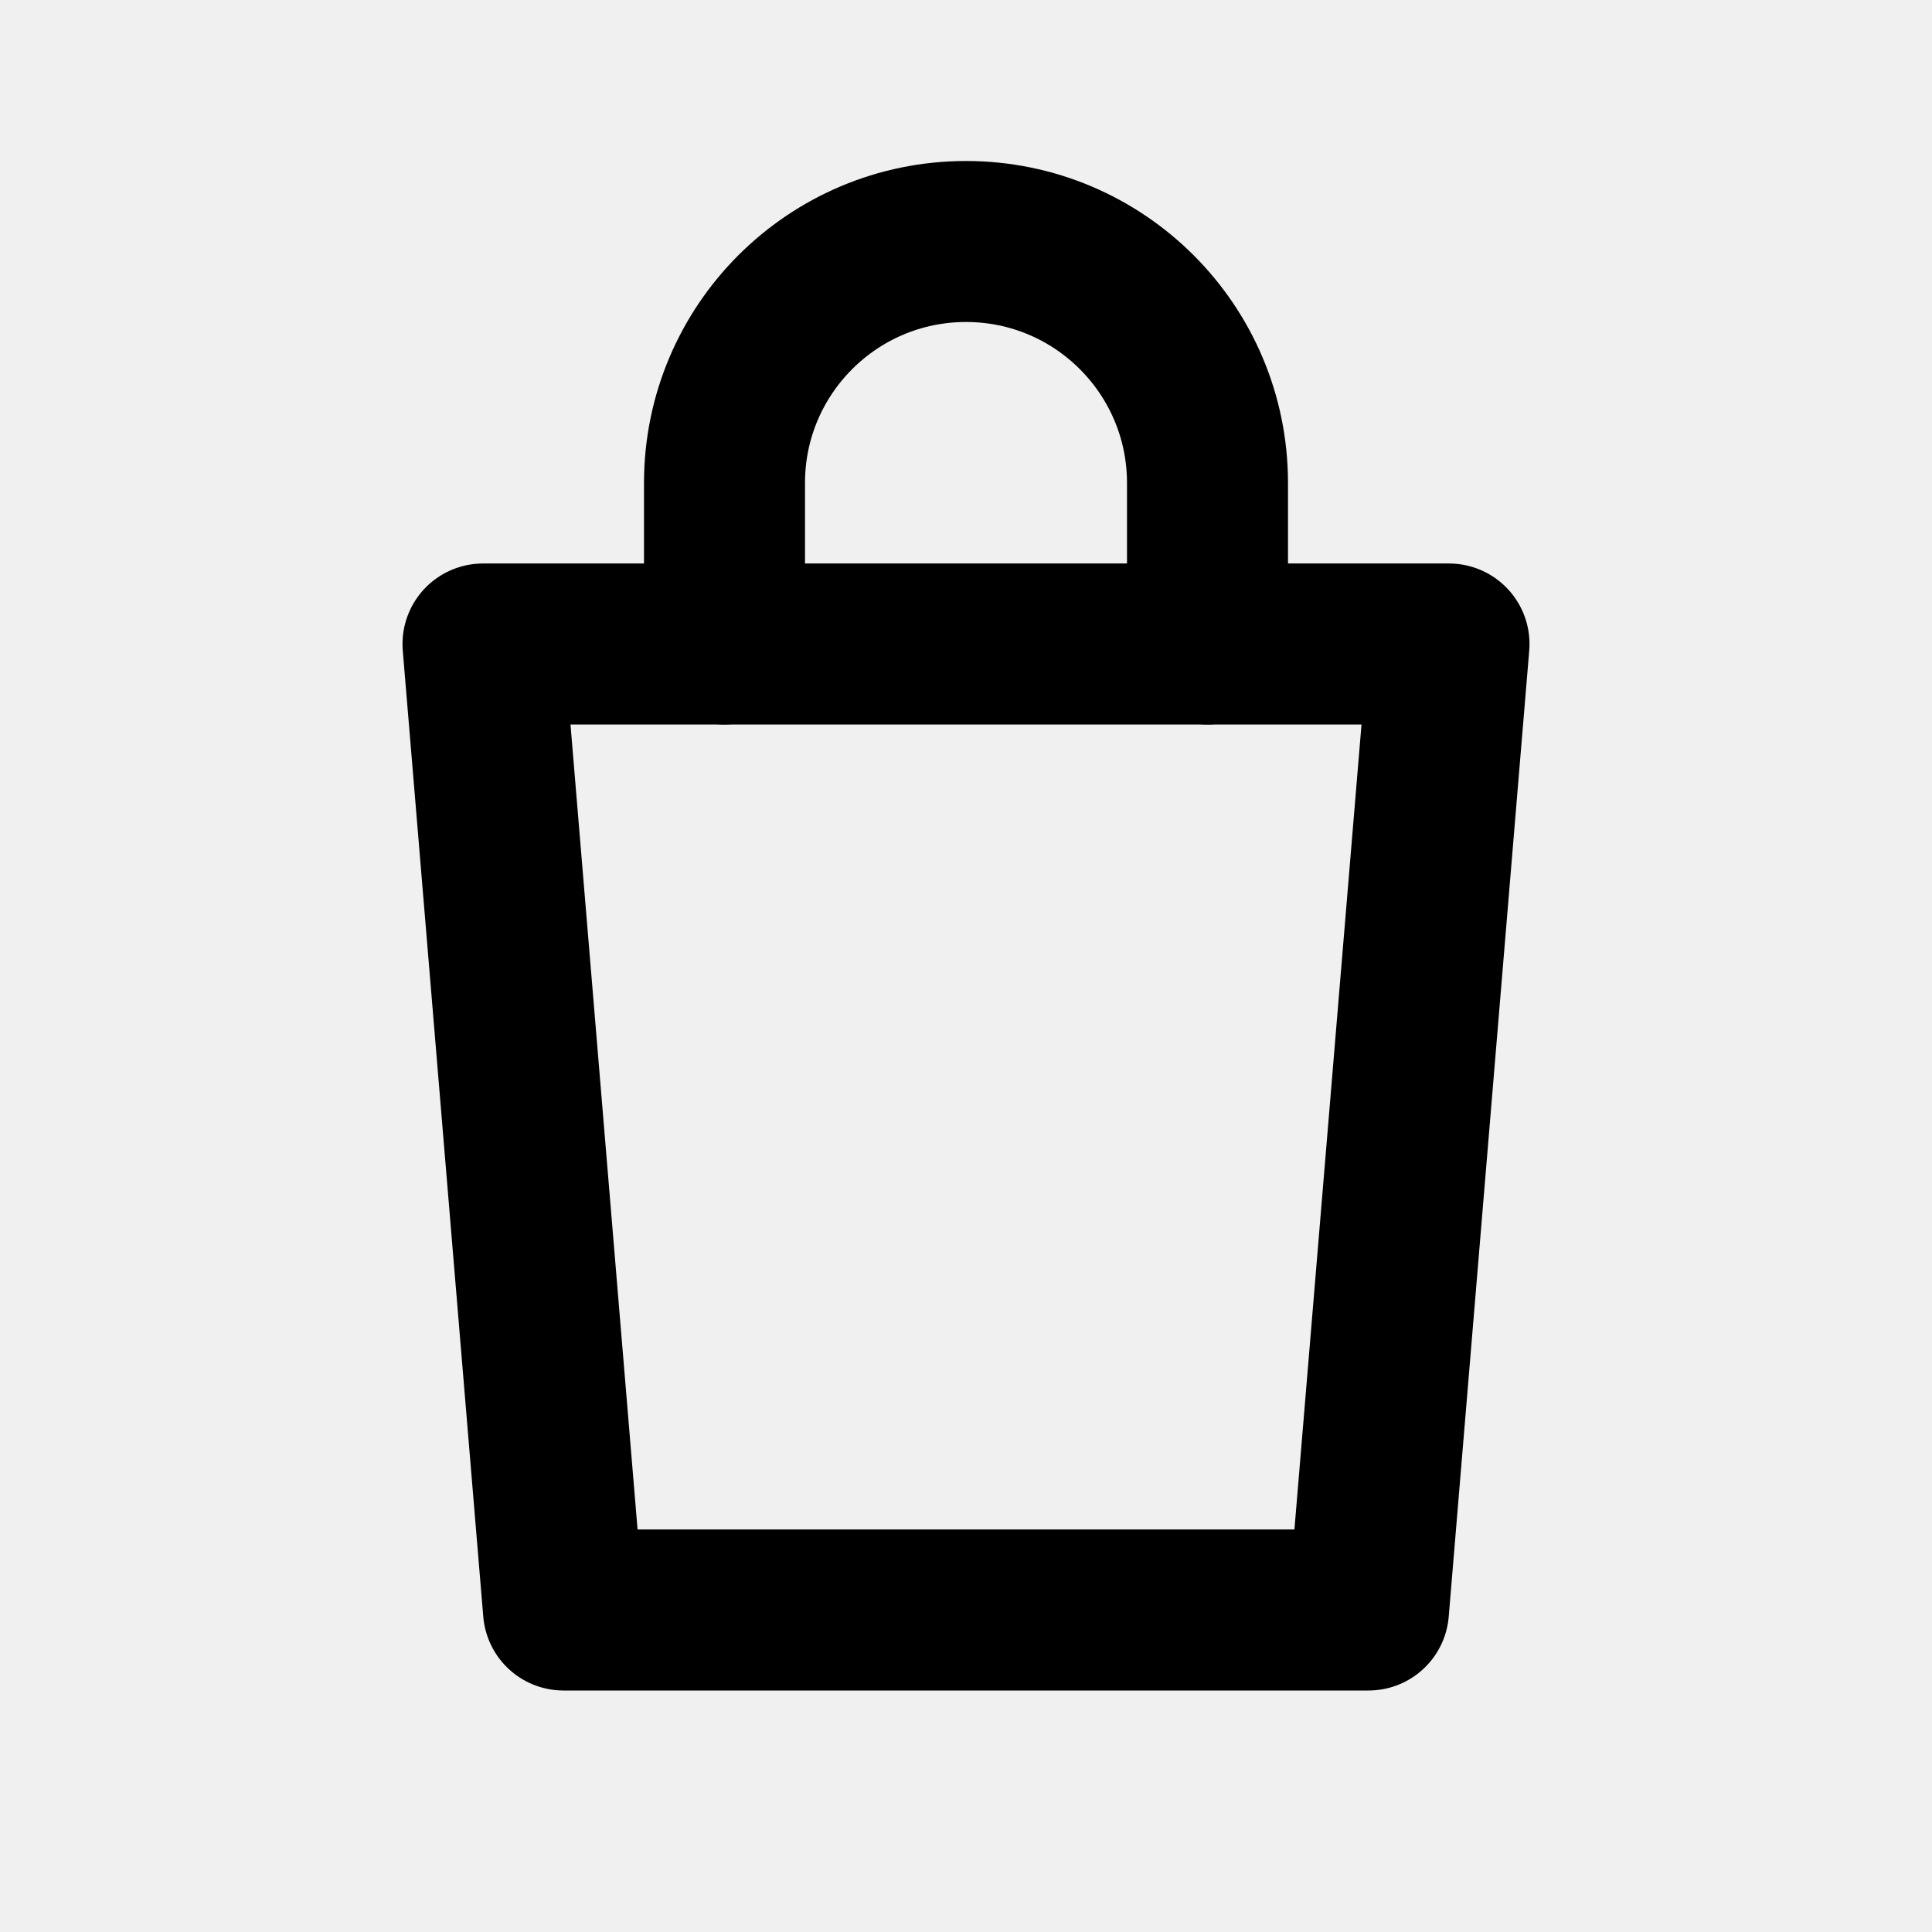
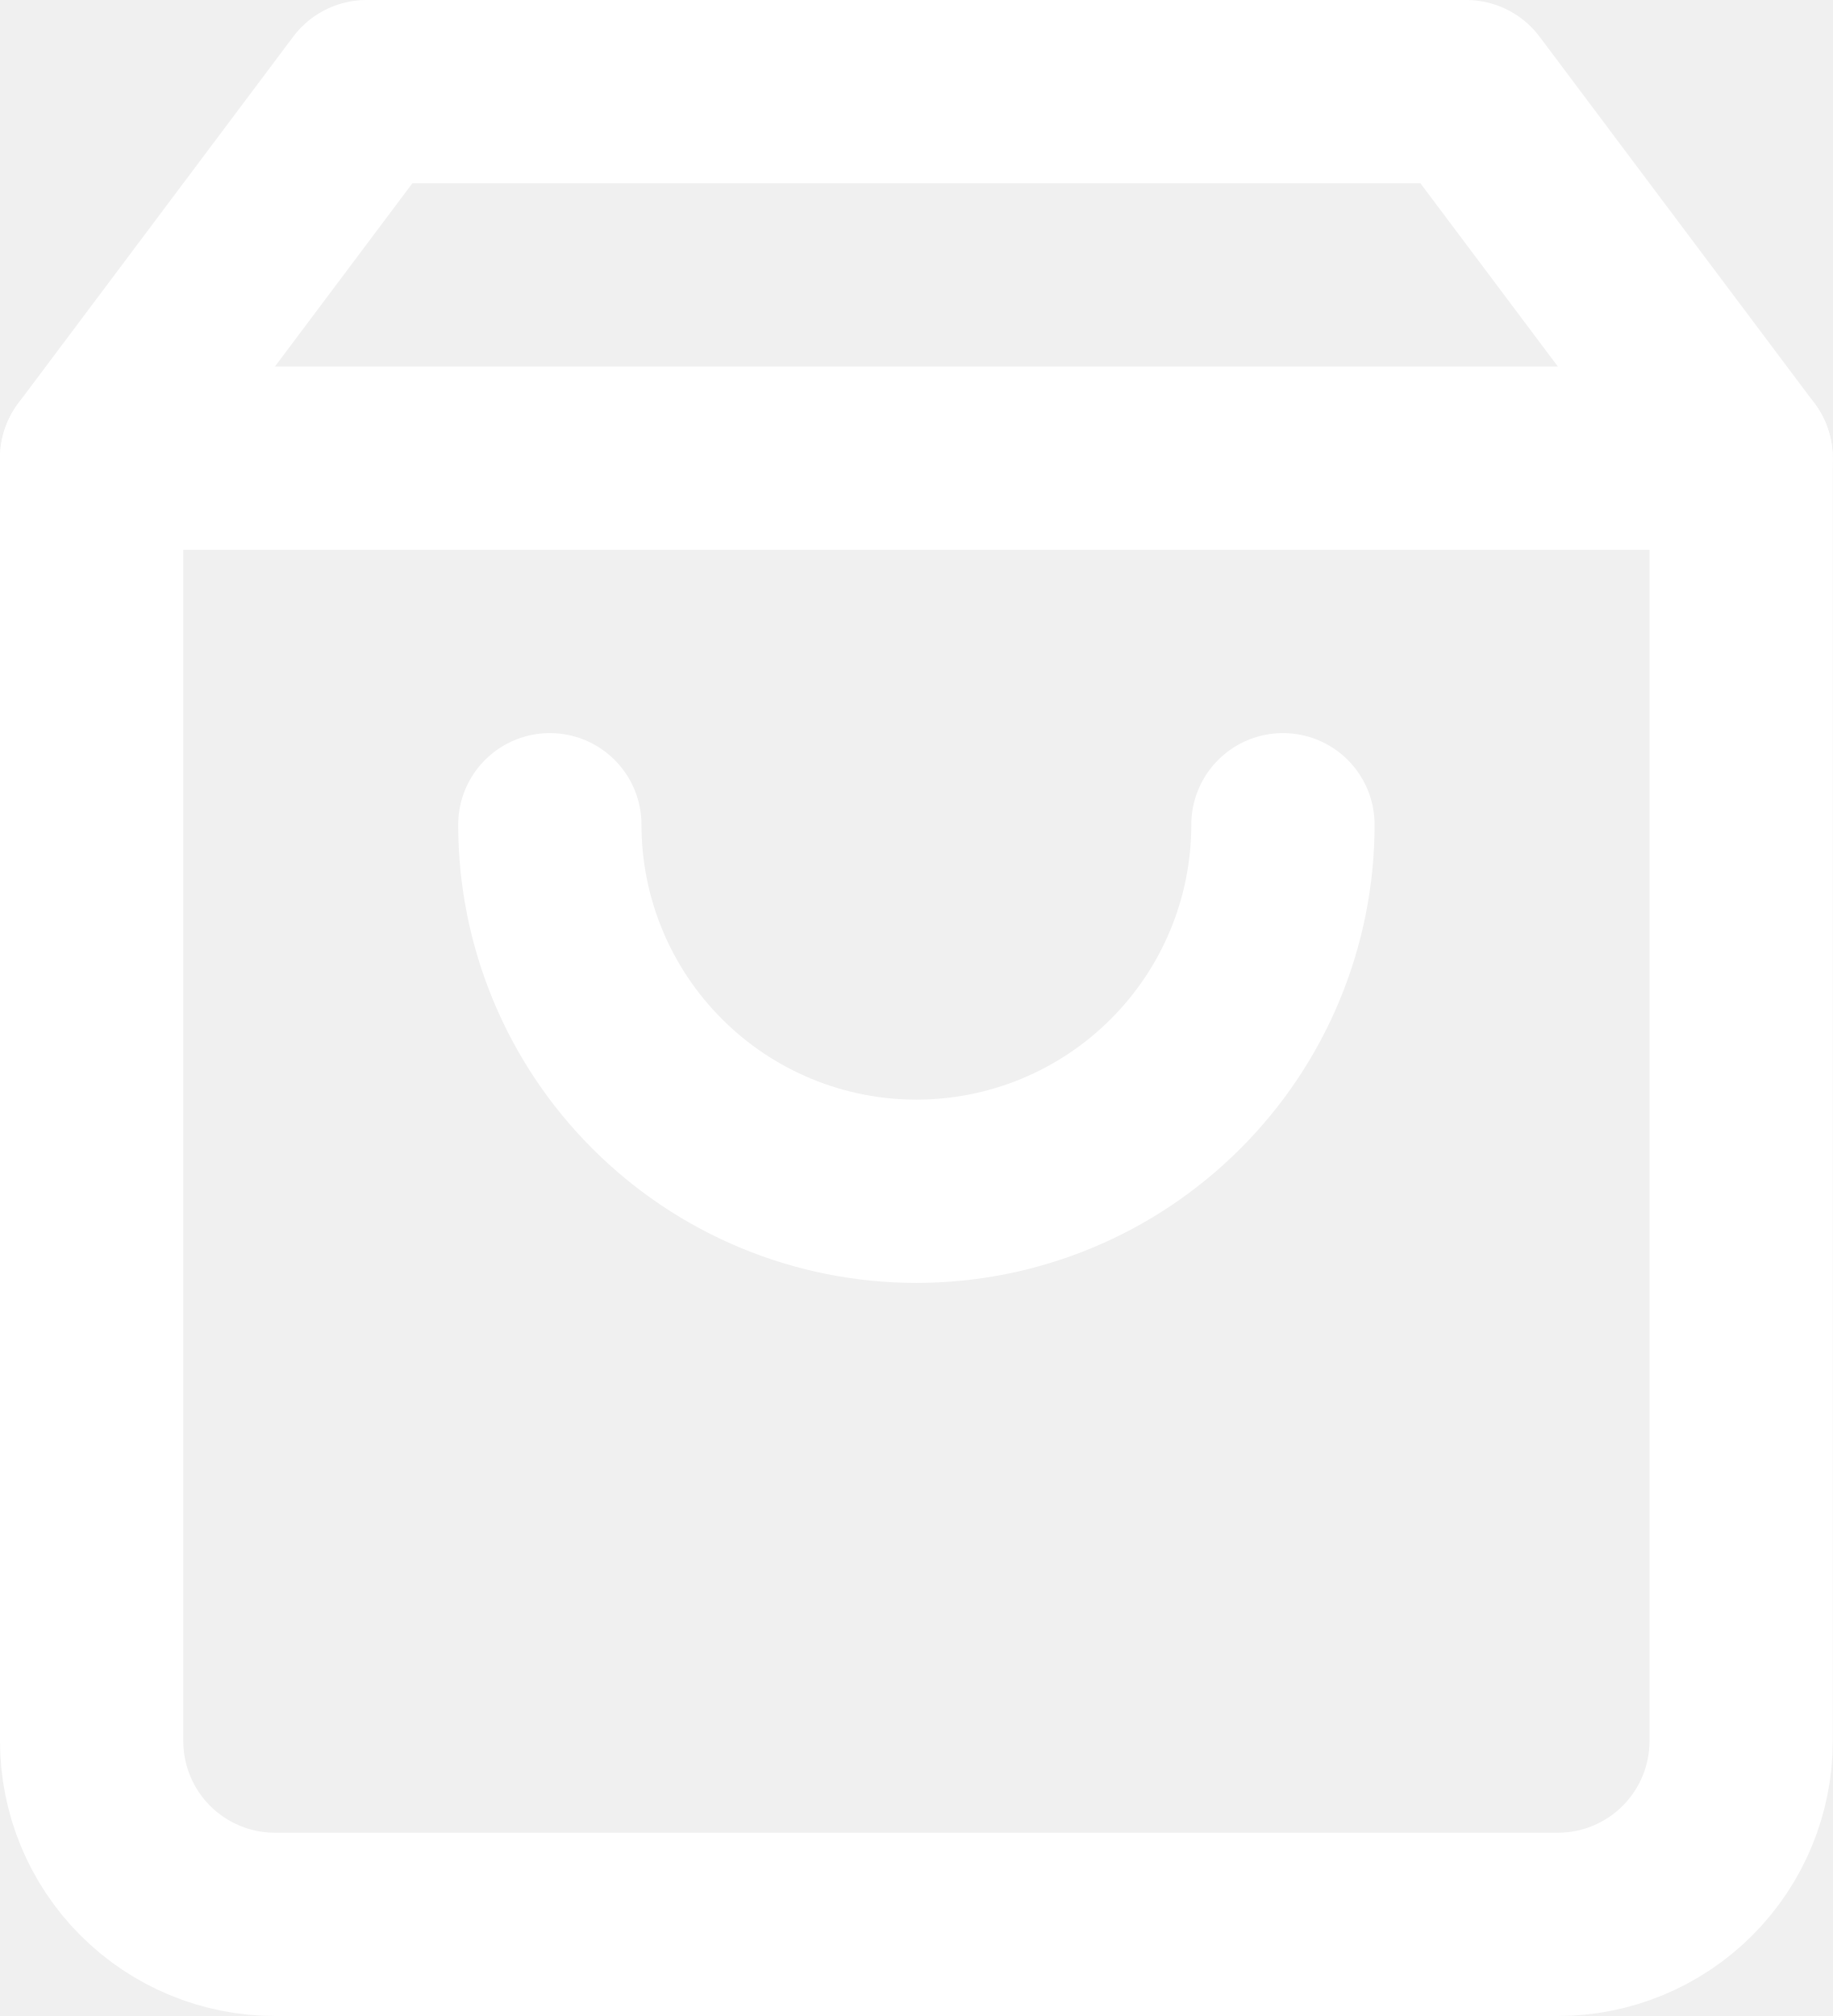
- <svg xmlns="http://www.w3.org/2000/svg" viewBox="0 0 24 24">
-   <path d="M6 8h12l-1 12H7L6 8z" stroke="#000000" stroke-width="2" fill="none" stroke-linejoin="round" />
-   <path d="M9 8V6a3 3 0 0 1 6 0v2" stroke="#000000" stroke-width="2" fill="none" stroke-linecap="round" />
+ <svg xmlns="http://www.w3.org/2000/svg" width="20" height="22" viewBox="0 0 20 22" fill="none">
+   <path d="M4 1L1 5V19C1 19.53 1.211 20.039 1.586 20.414C1.961 20.789 2.47 21 3 21H17C17.53 21 18.039 20.789 18.414 20.414C18.789 20.039 19 19.53 19 19V5L16 1H4Z" stroke="white" stroke-width="2" stroke-linecap="round" stroke-linejoin="round" />
+   <path d="M1 5H19" stroke="white" stroke-width="2" stroke-linecap="round" stroke-linejoin="round" />
+   <path d="M14 9C14 10.061 13.579 11.078 12.828 11.828C12.078 12.579 11.061 13 10 13C8.939 13 7.922 12.579 7.172 11.828C6.421 11.078 6 10.061 6 9" stroke="white" stroke-width="2" stroke-linecap="round" stroke-linejoin="round" />
</svg>
